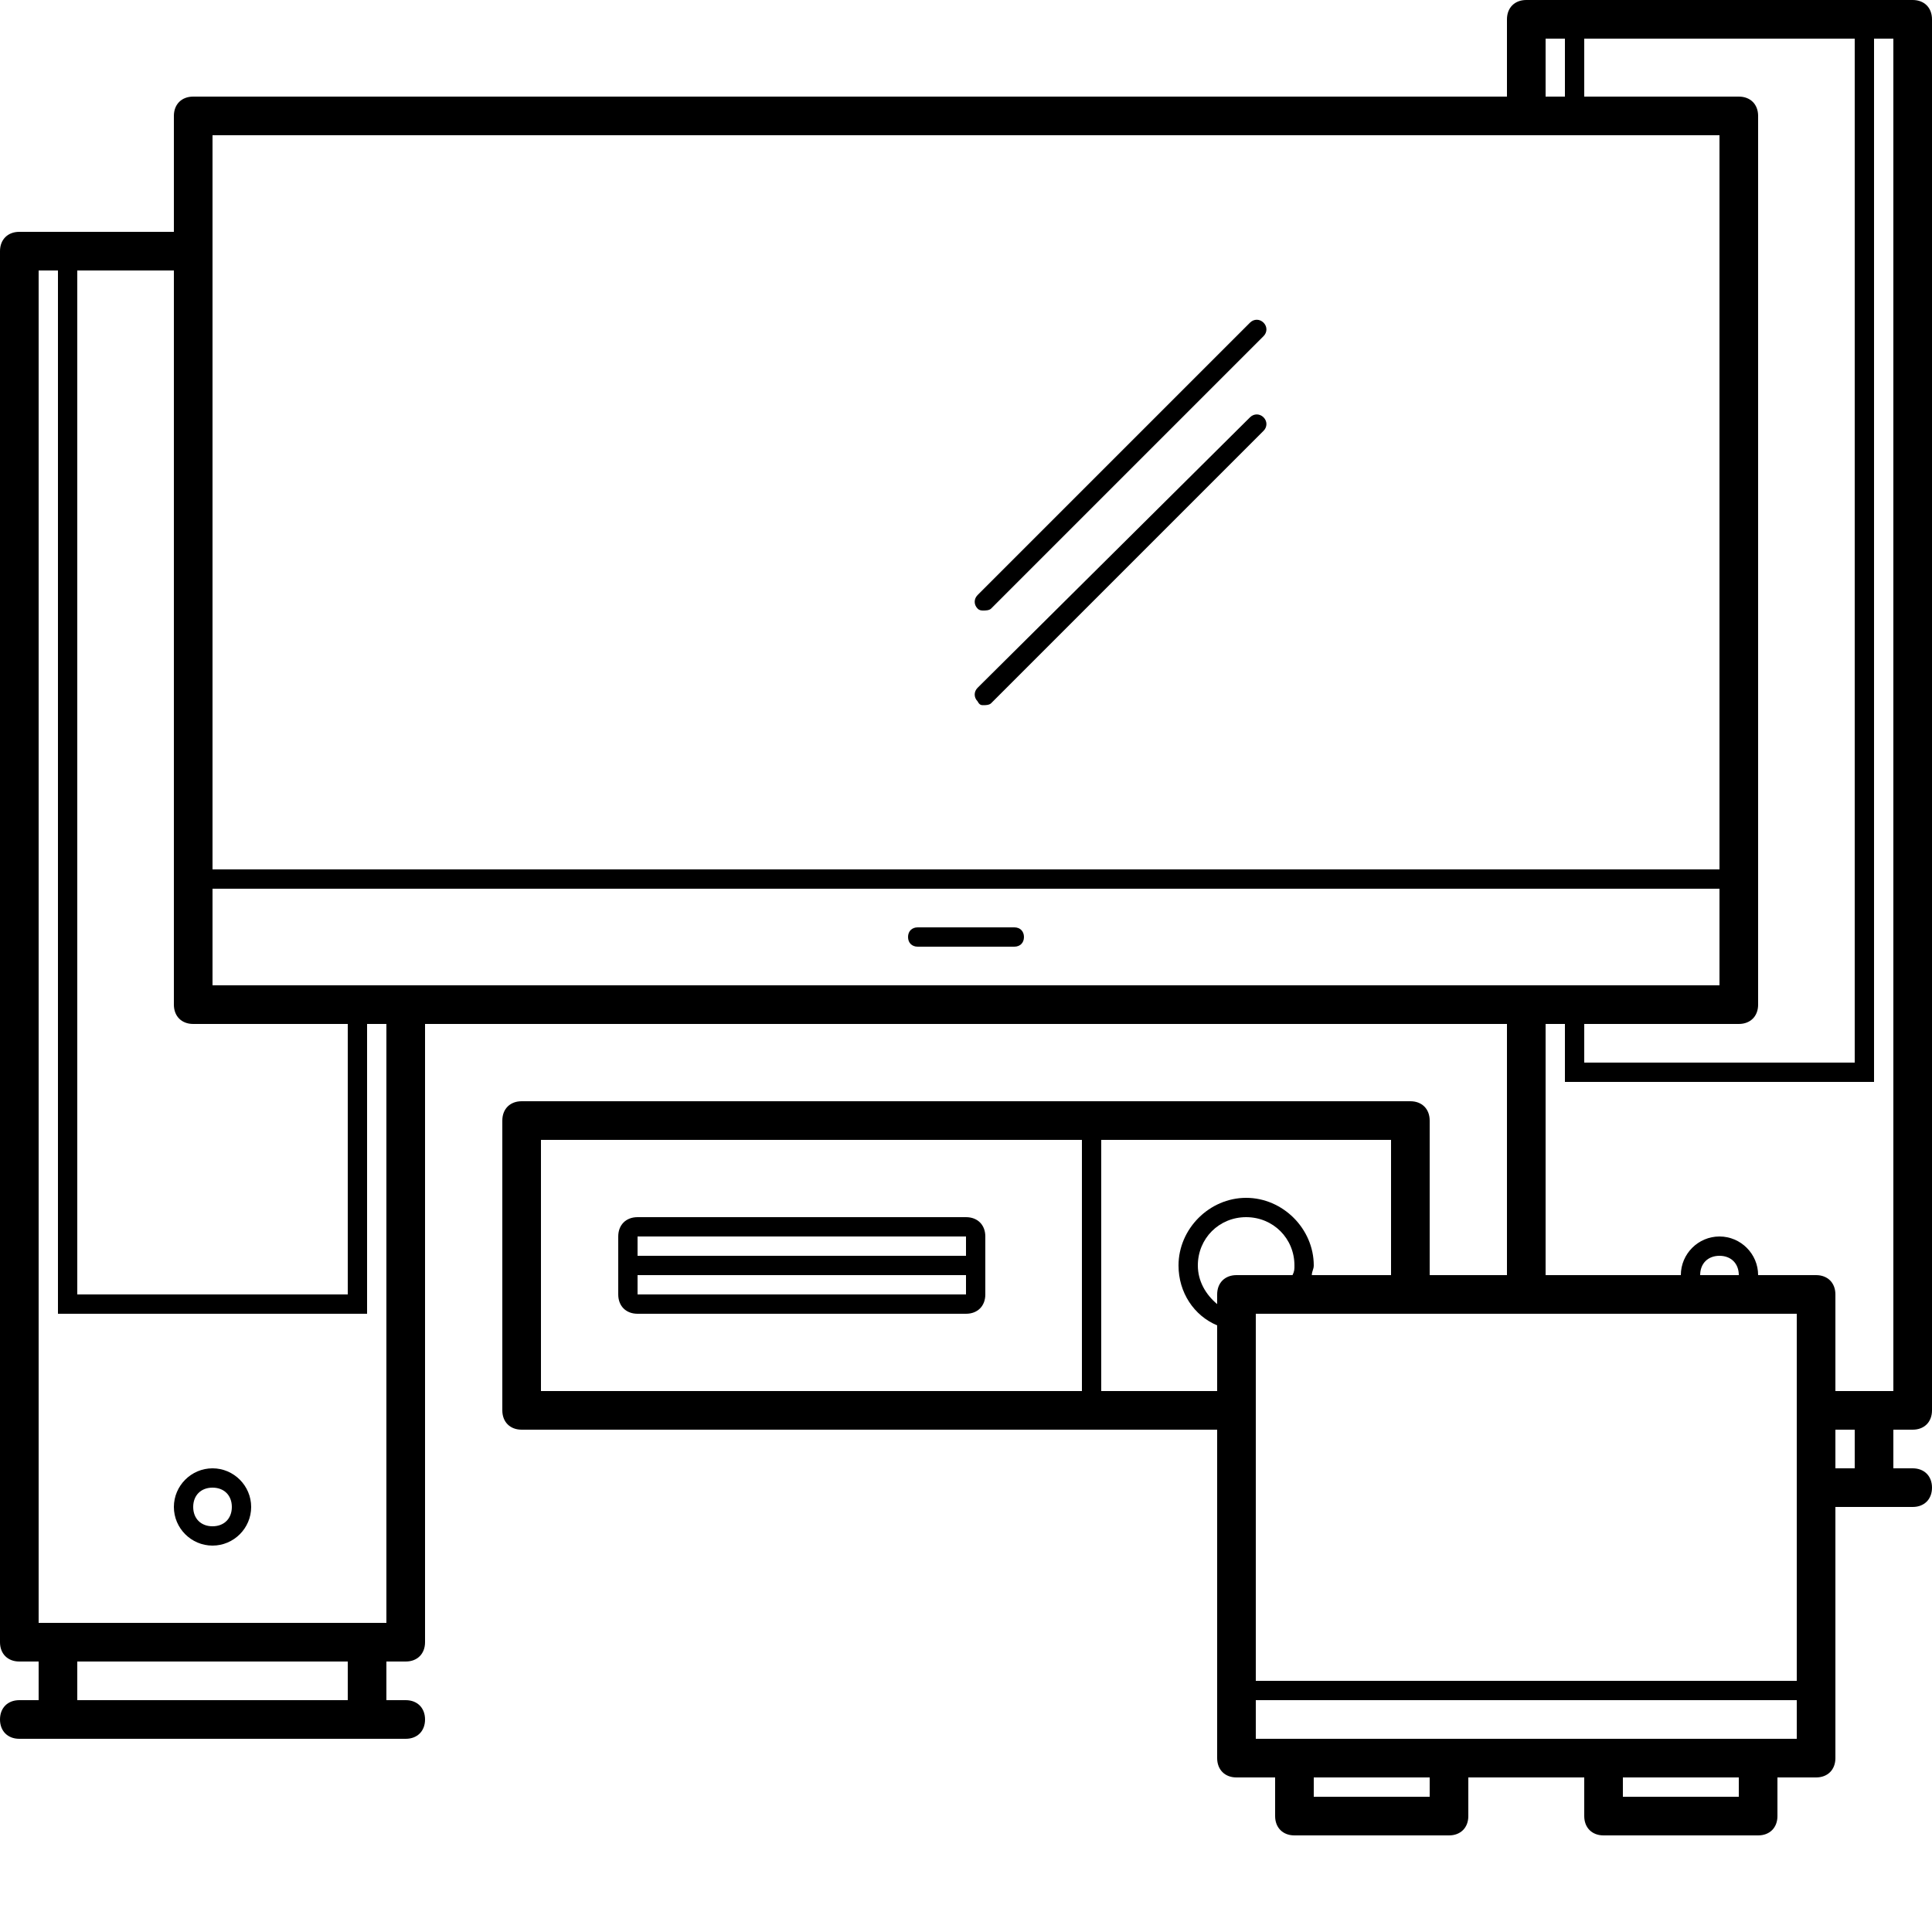
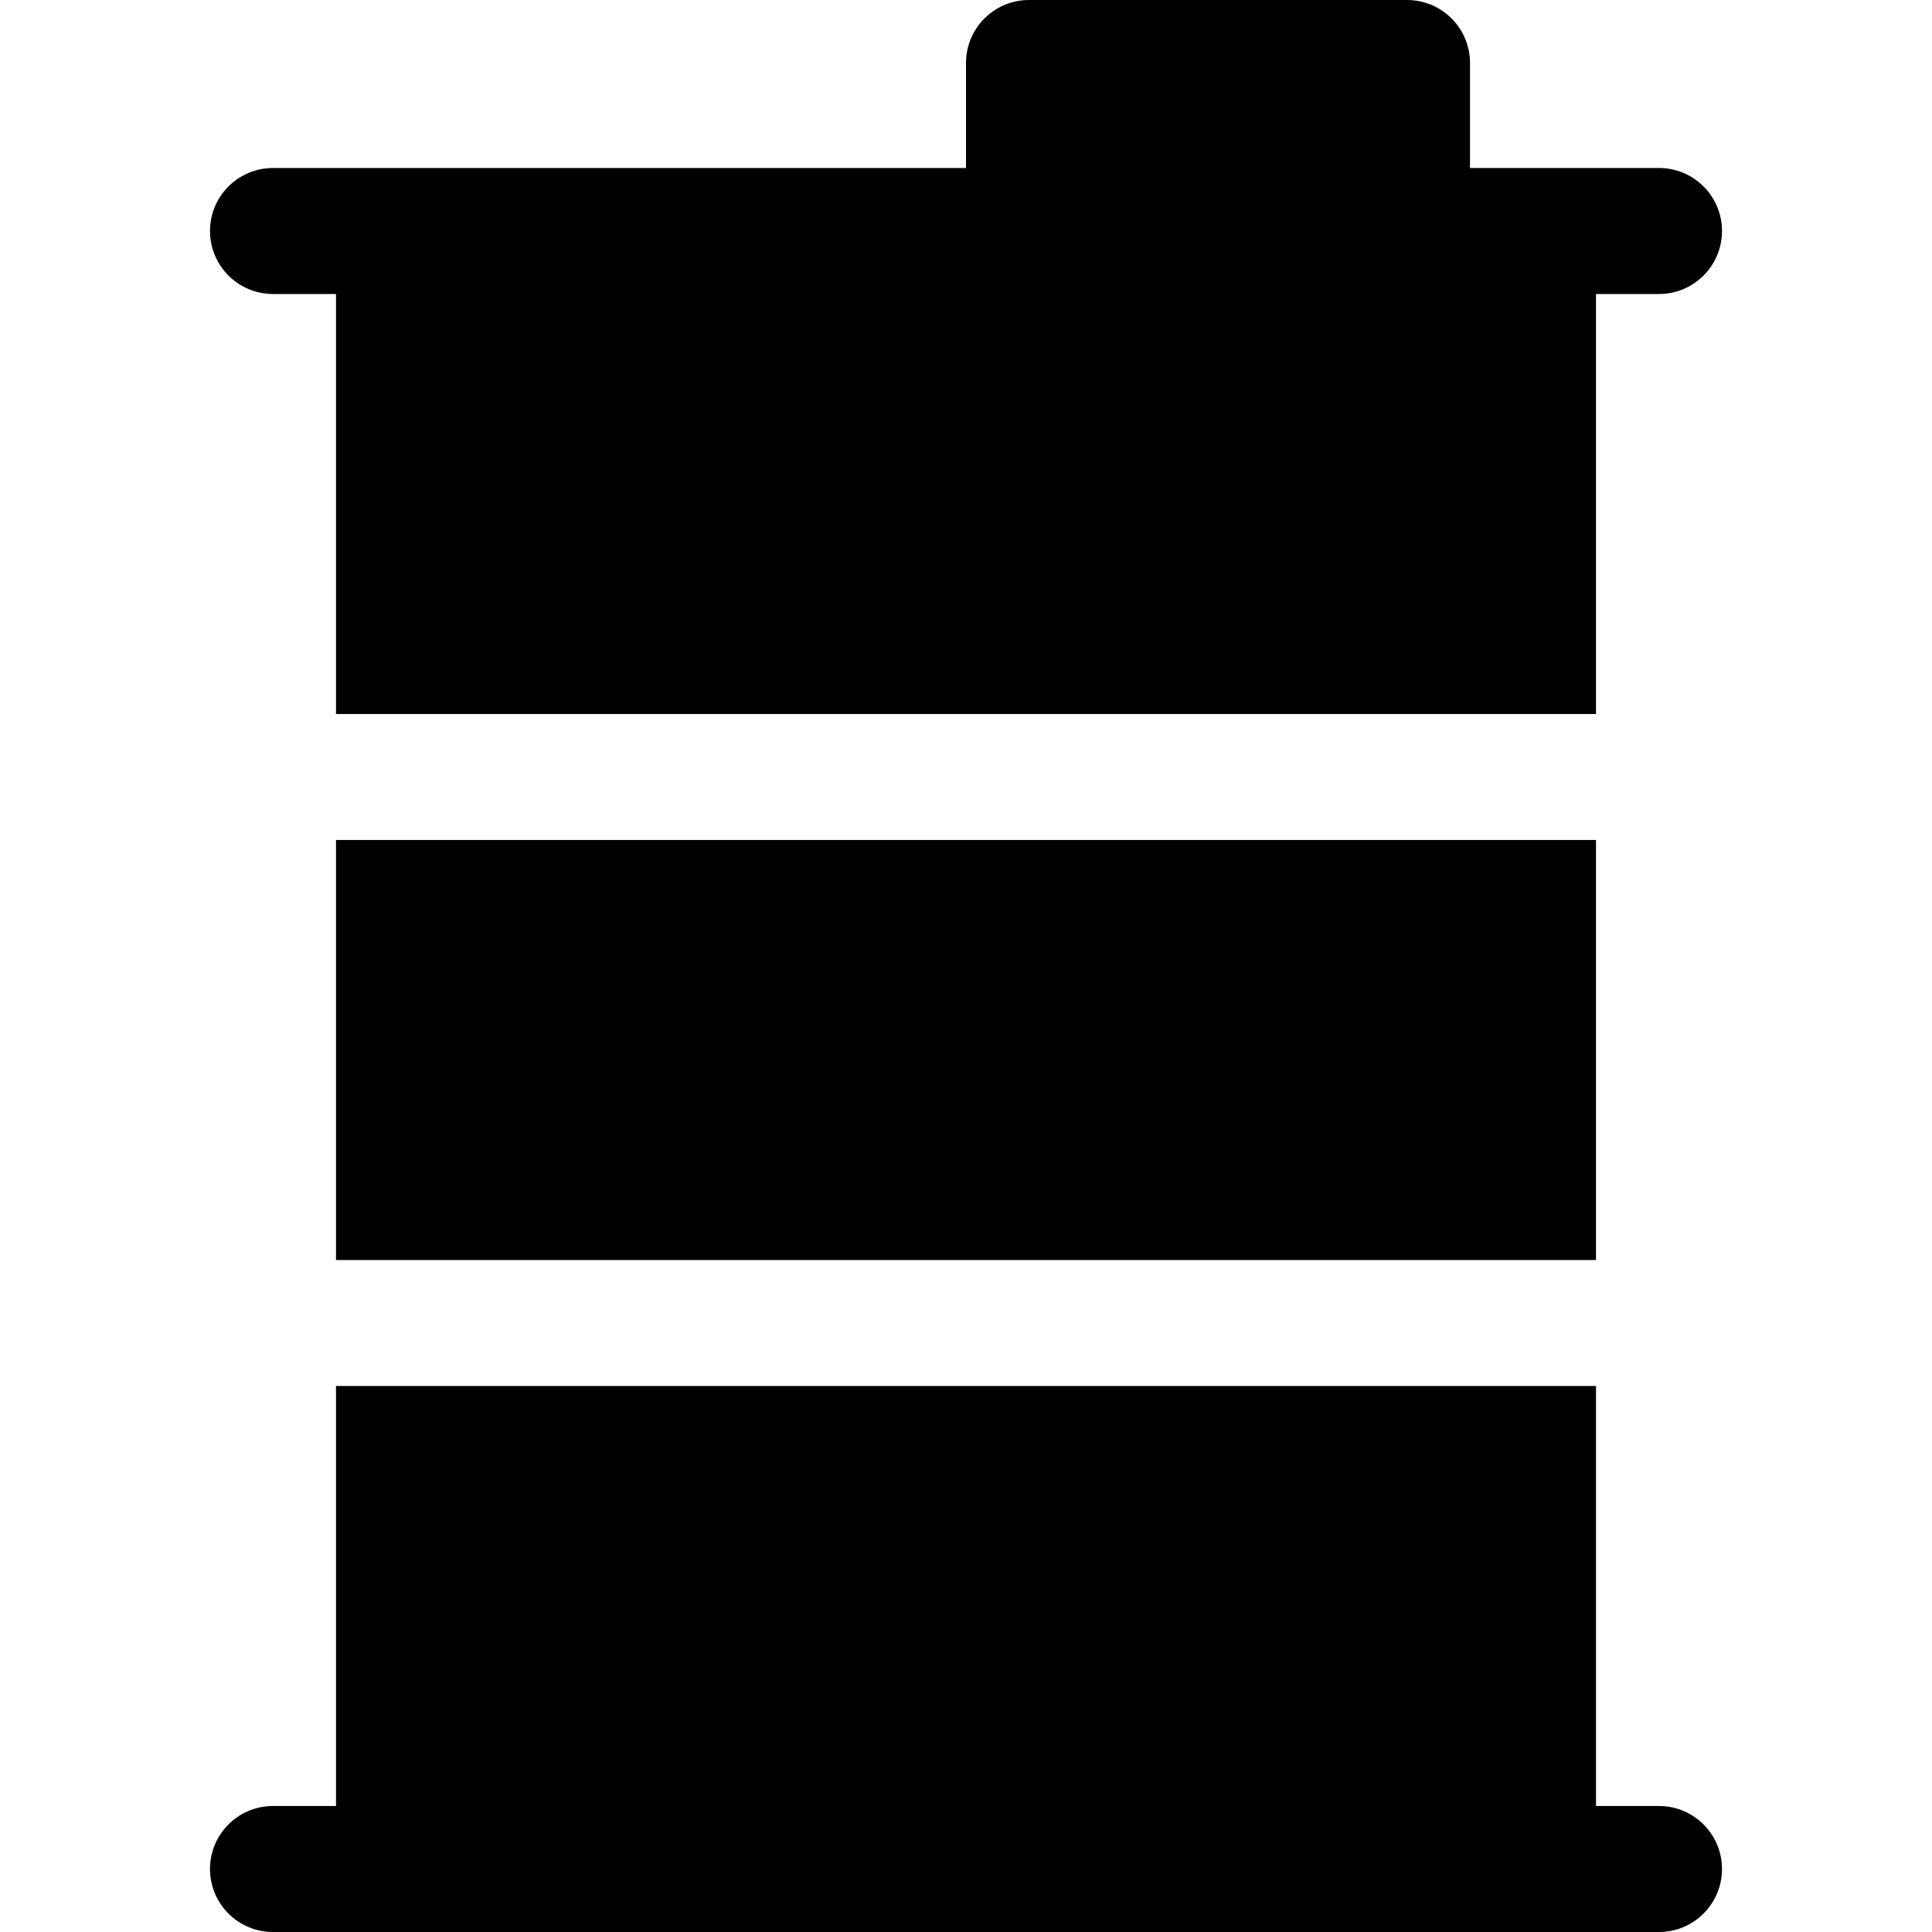
- <svg xmlns="http://www.w3.org/2000/svg" viewBox="0 0 100 100">
-   <path d="M99 0H79c-.6 0-1 .4-1 1v4H10c-.6 0-1 .4-1 1v6H1c-.6 0-1 .4-1 1v72c0 .6.4 1 1 1h1v2H1c-.6 0-1 .4-1 1s.4 1 1 1h20c.6 0 1-.4 1-1s-.4-1-1-1h-1v-2h1c.6 0 1-.4 1-1V53h56v13h-4v-8c0-.6-.4-1-1-1H27c-.6 0-1 .4-1 1v15c0 .6.4 1 1 1h36v17c0 .6.4 1 1 1h2v2c0 .6.4 1 1 1h8c.6 0 1-.4 1-1v-2h6v2c0 .6.4 1 1 1h8c.6 0 1-.4 1-1v-2h2c.6 0 1-.4 1-1V78h4c.6 0 1-.4 1-1s-.4-1-1-1h-1v-2h1c.6 0 1-.4 1-1V1c0-.6-.4-1-1-1zm-3 2v53H82v-2h8c.6 0 1-.4 1-1V6c0-.6-.4-1-1-1h-8V2h14zM11 51v-5h78v5H11zM80 2h1v3h-1V2zm9 5v38H11V7h78zM4 14h5v38c0 .6.4 1 1 1h8v14H4V14zm14 74H4v-2h14v2zm2-4H2V14h1v54h16V53h1v31zm68-18c0-.6.4-1 1-1s1 .4 1 1h-2zm5 2v19H65V68h28zm-26.1-2H64c-.6 0-1 .4-1 1v.5c-.6-.5-1-1.2-1-2 0-1.4 1.1-2.5 2.5-2.5s2.5 1.1 2.5 2.5c0 .2 0 .3-.1.5zM28 72V59h28v13H28zm29 0V59h15v7h-4.1c0-.2.1-.3.1-.5 0-1.9-1.6-3.5-3.5-3.5S61 63.6 61 65.5c0 1.4.8 2.6 2 3.1V72h-6zm17 21h-6v-1h6v1zm16 0h-6v-1h6v1zm1-3H65v-2h28v2h-2zm5-14h-1v-2h1v2zm2-4h-3v-5c0-.6-.4-1-1-1h-3c0-1.1-.9-2-2-2s-2 .9-2 2h-7V53h1v3h16V2h1v70z" />
-   <path d="M11 76c-1.1 0-2 .9-2 2s.9 2 2 2 2-.9 2-2-.9-2-2-2zm0 3c-.6 0-1-.4-1-1s.4-1 1-1 1 .4 1 1-.4 1-1 1zm39-16H33c-.6 0-1 .4-1 1v3c0 .6.4 1 1 1h17c.6 0 1-.4 1-1v-3c0-.6-.4-1-1-1zm0 4H33v-1h17v1zm-17-2v-1h17v1H33zm19.5-17h-5c-.3 0-.5.2-.5.5s.2.5.5.5h5c.3 0 .5-.2.5-.5s-.2-.5-.5-.5zm-1.6-16.4c.1 0 .3 0 .4-.1l14.1-14.1c.2-.2.2-.5 0-.7s-.5-.2-.7 0L50.6 30.8c-.2.2-.2.5 0 .7.1.1.2.1.3.1zm0 4.9c.1 0 .3 0 .4-.1l14.1-14.1c.2-.2.2-.5 0-.7s-.5-.2-.7 0l-14.1 14c-.2.2-.2.5 0 .7.1.2.2.2.3.2z" />
+ <svg xmlns="http://www.w3.org/2000/svg" viewBox="0 0 512 512">
+   <path d="M439.652 44.522h-50.087V16.696C389.565 7.473 382.087 0 372.87 0H272.696C263.479 0 256 7.473 256 16.696v27.826H72.348c-9.217 0-16.696 7.473-16.696 16.696s7.479 16.696 16.696 16.696h16.696v111.304h333.913V77.913h16.696c9.217 0 16.696-7.473 16.696-16.696s-7.48-16.695-16.697-16.695zM89.044 222.609h333.913v111.304H89.044zm350.608 256h-16.696V367.304H89.044v111.304H72.348c-9.217 0-16.696 7.473-16.696 16.696 0 9.223 7.479 16.696 16.696 16.696h367.304c9.217 0 16.696-7.473 16.696-16.696 0-9.222-7.479-16.695-16.696-16.695z" />
</svg>
